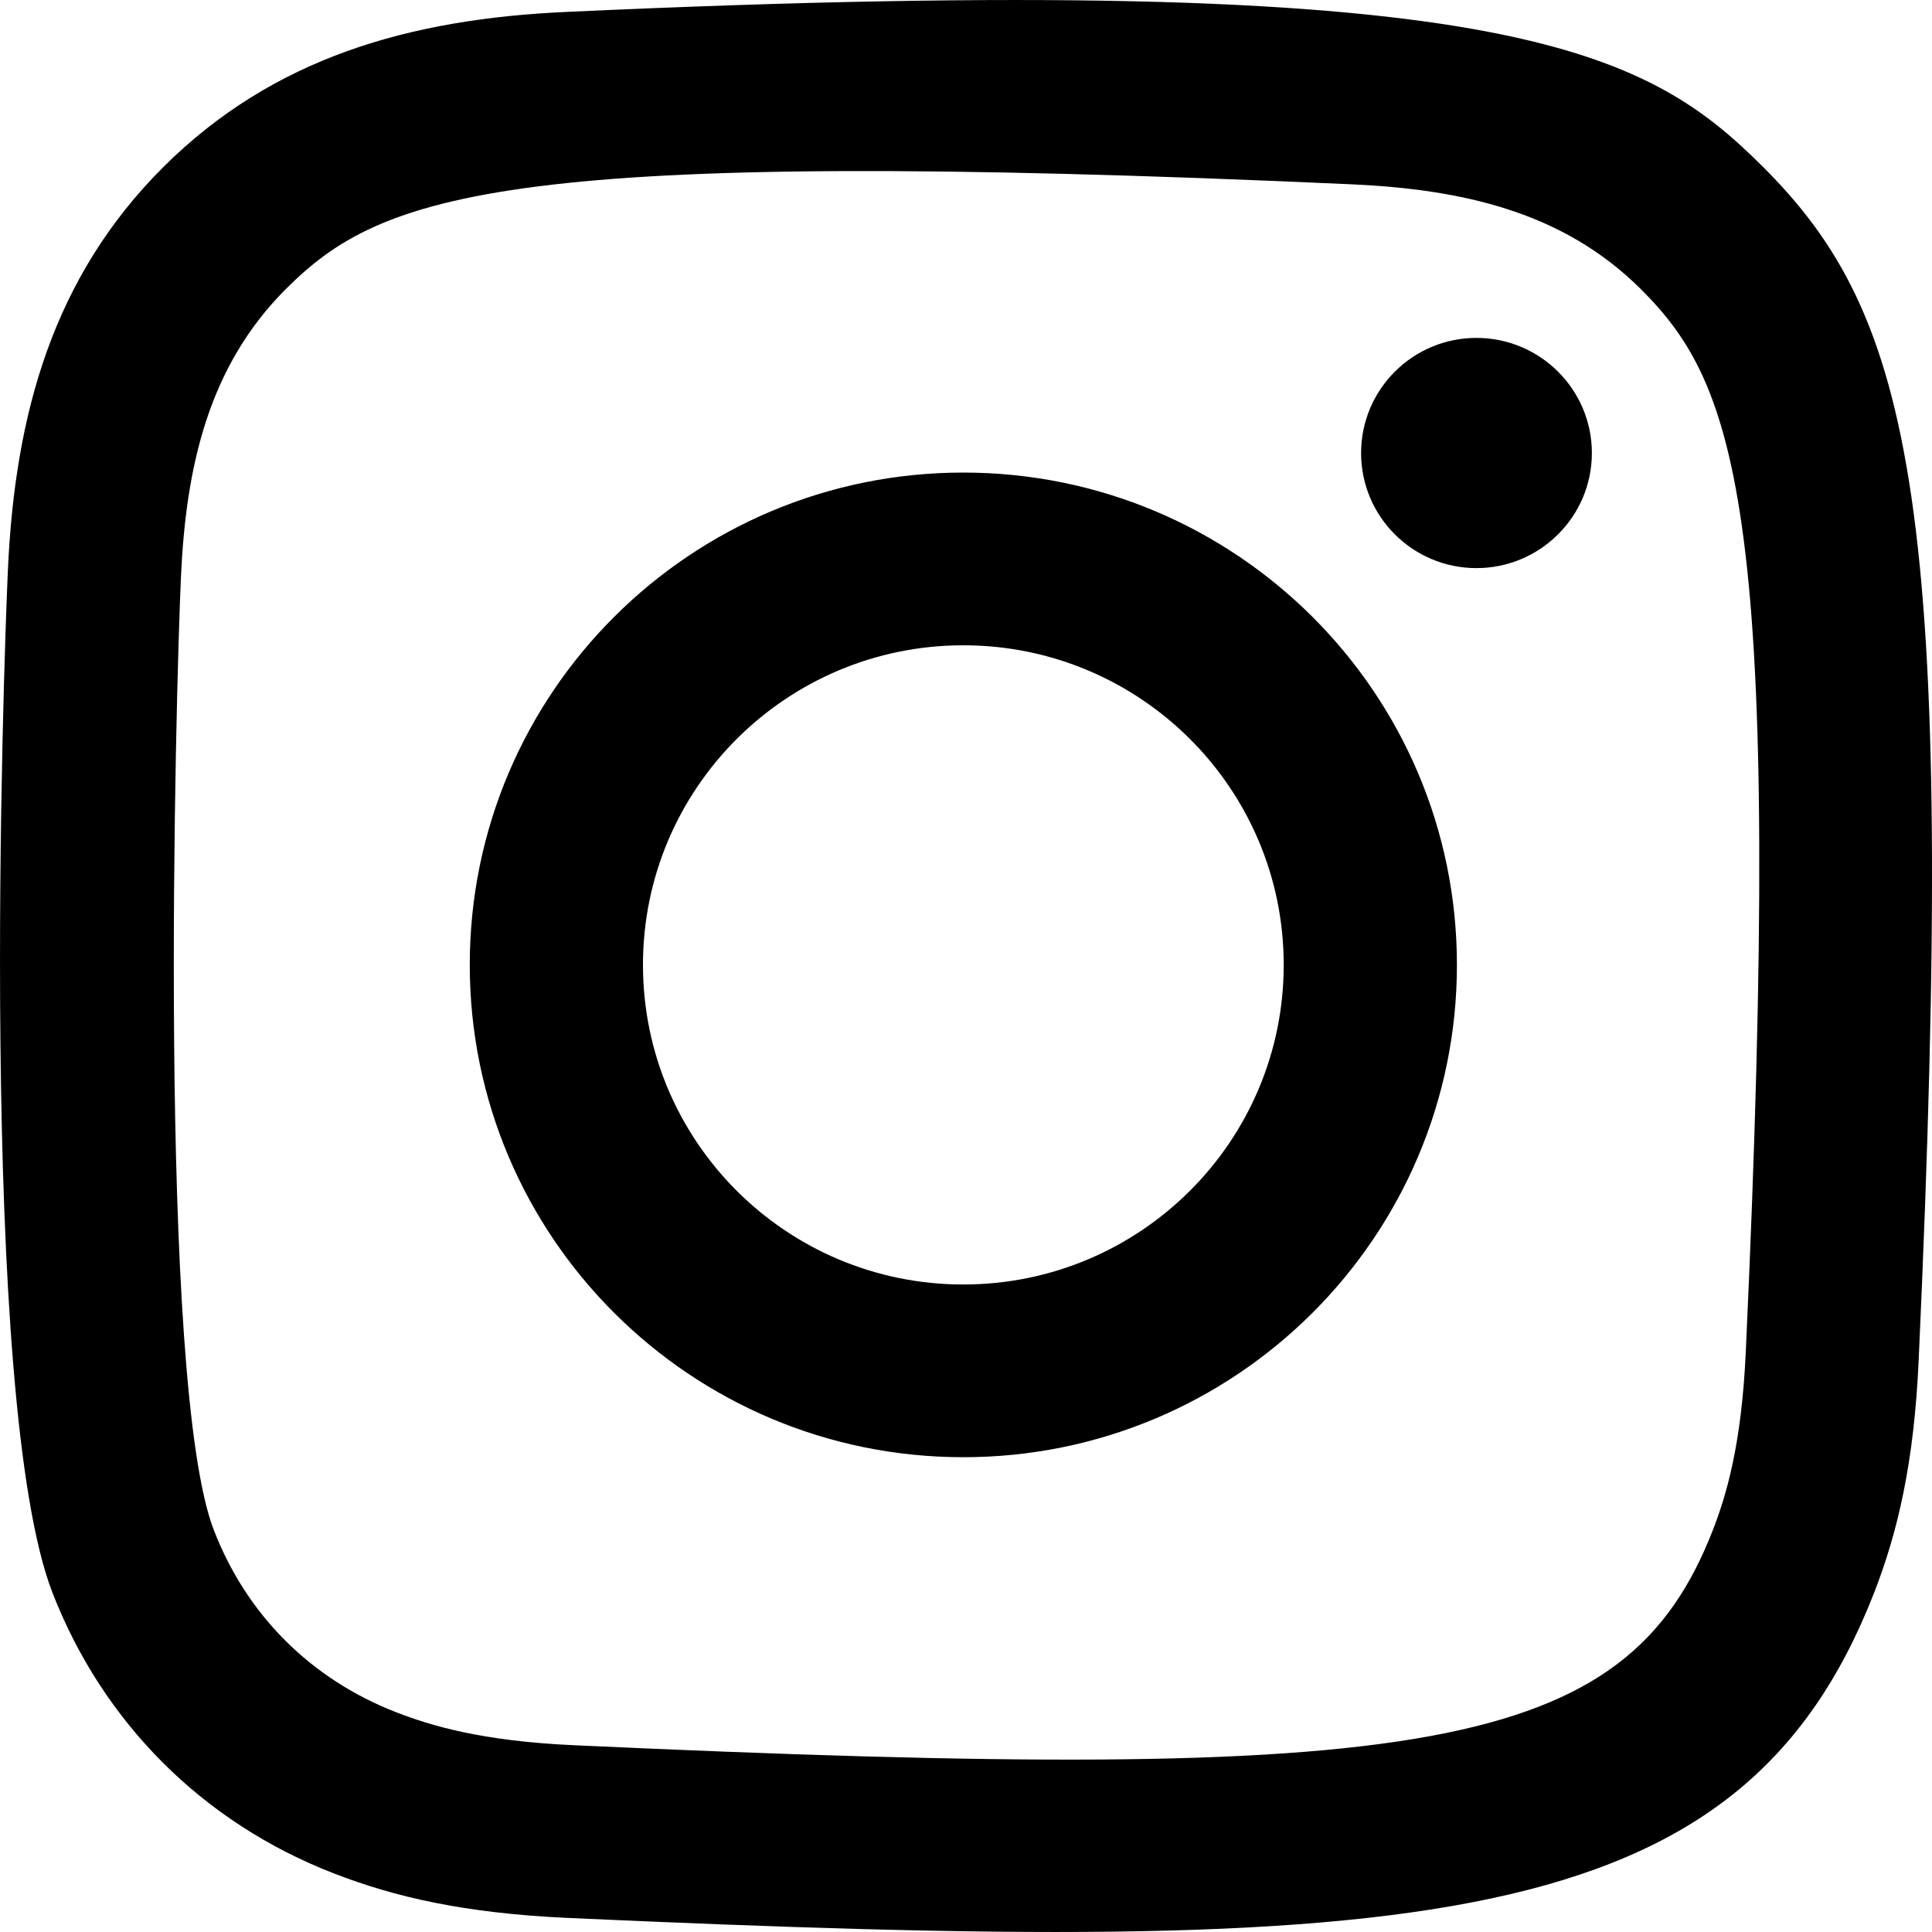
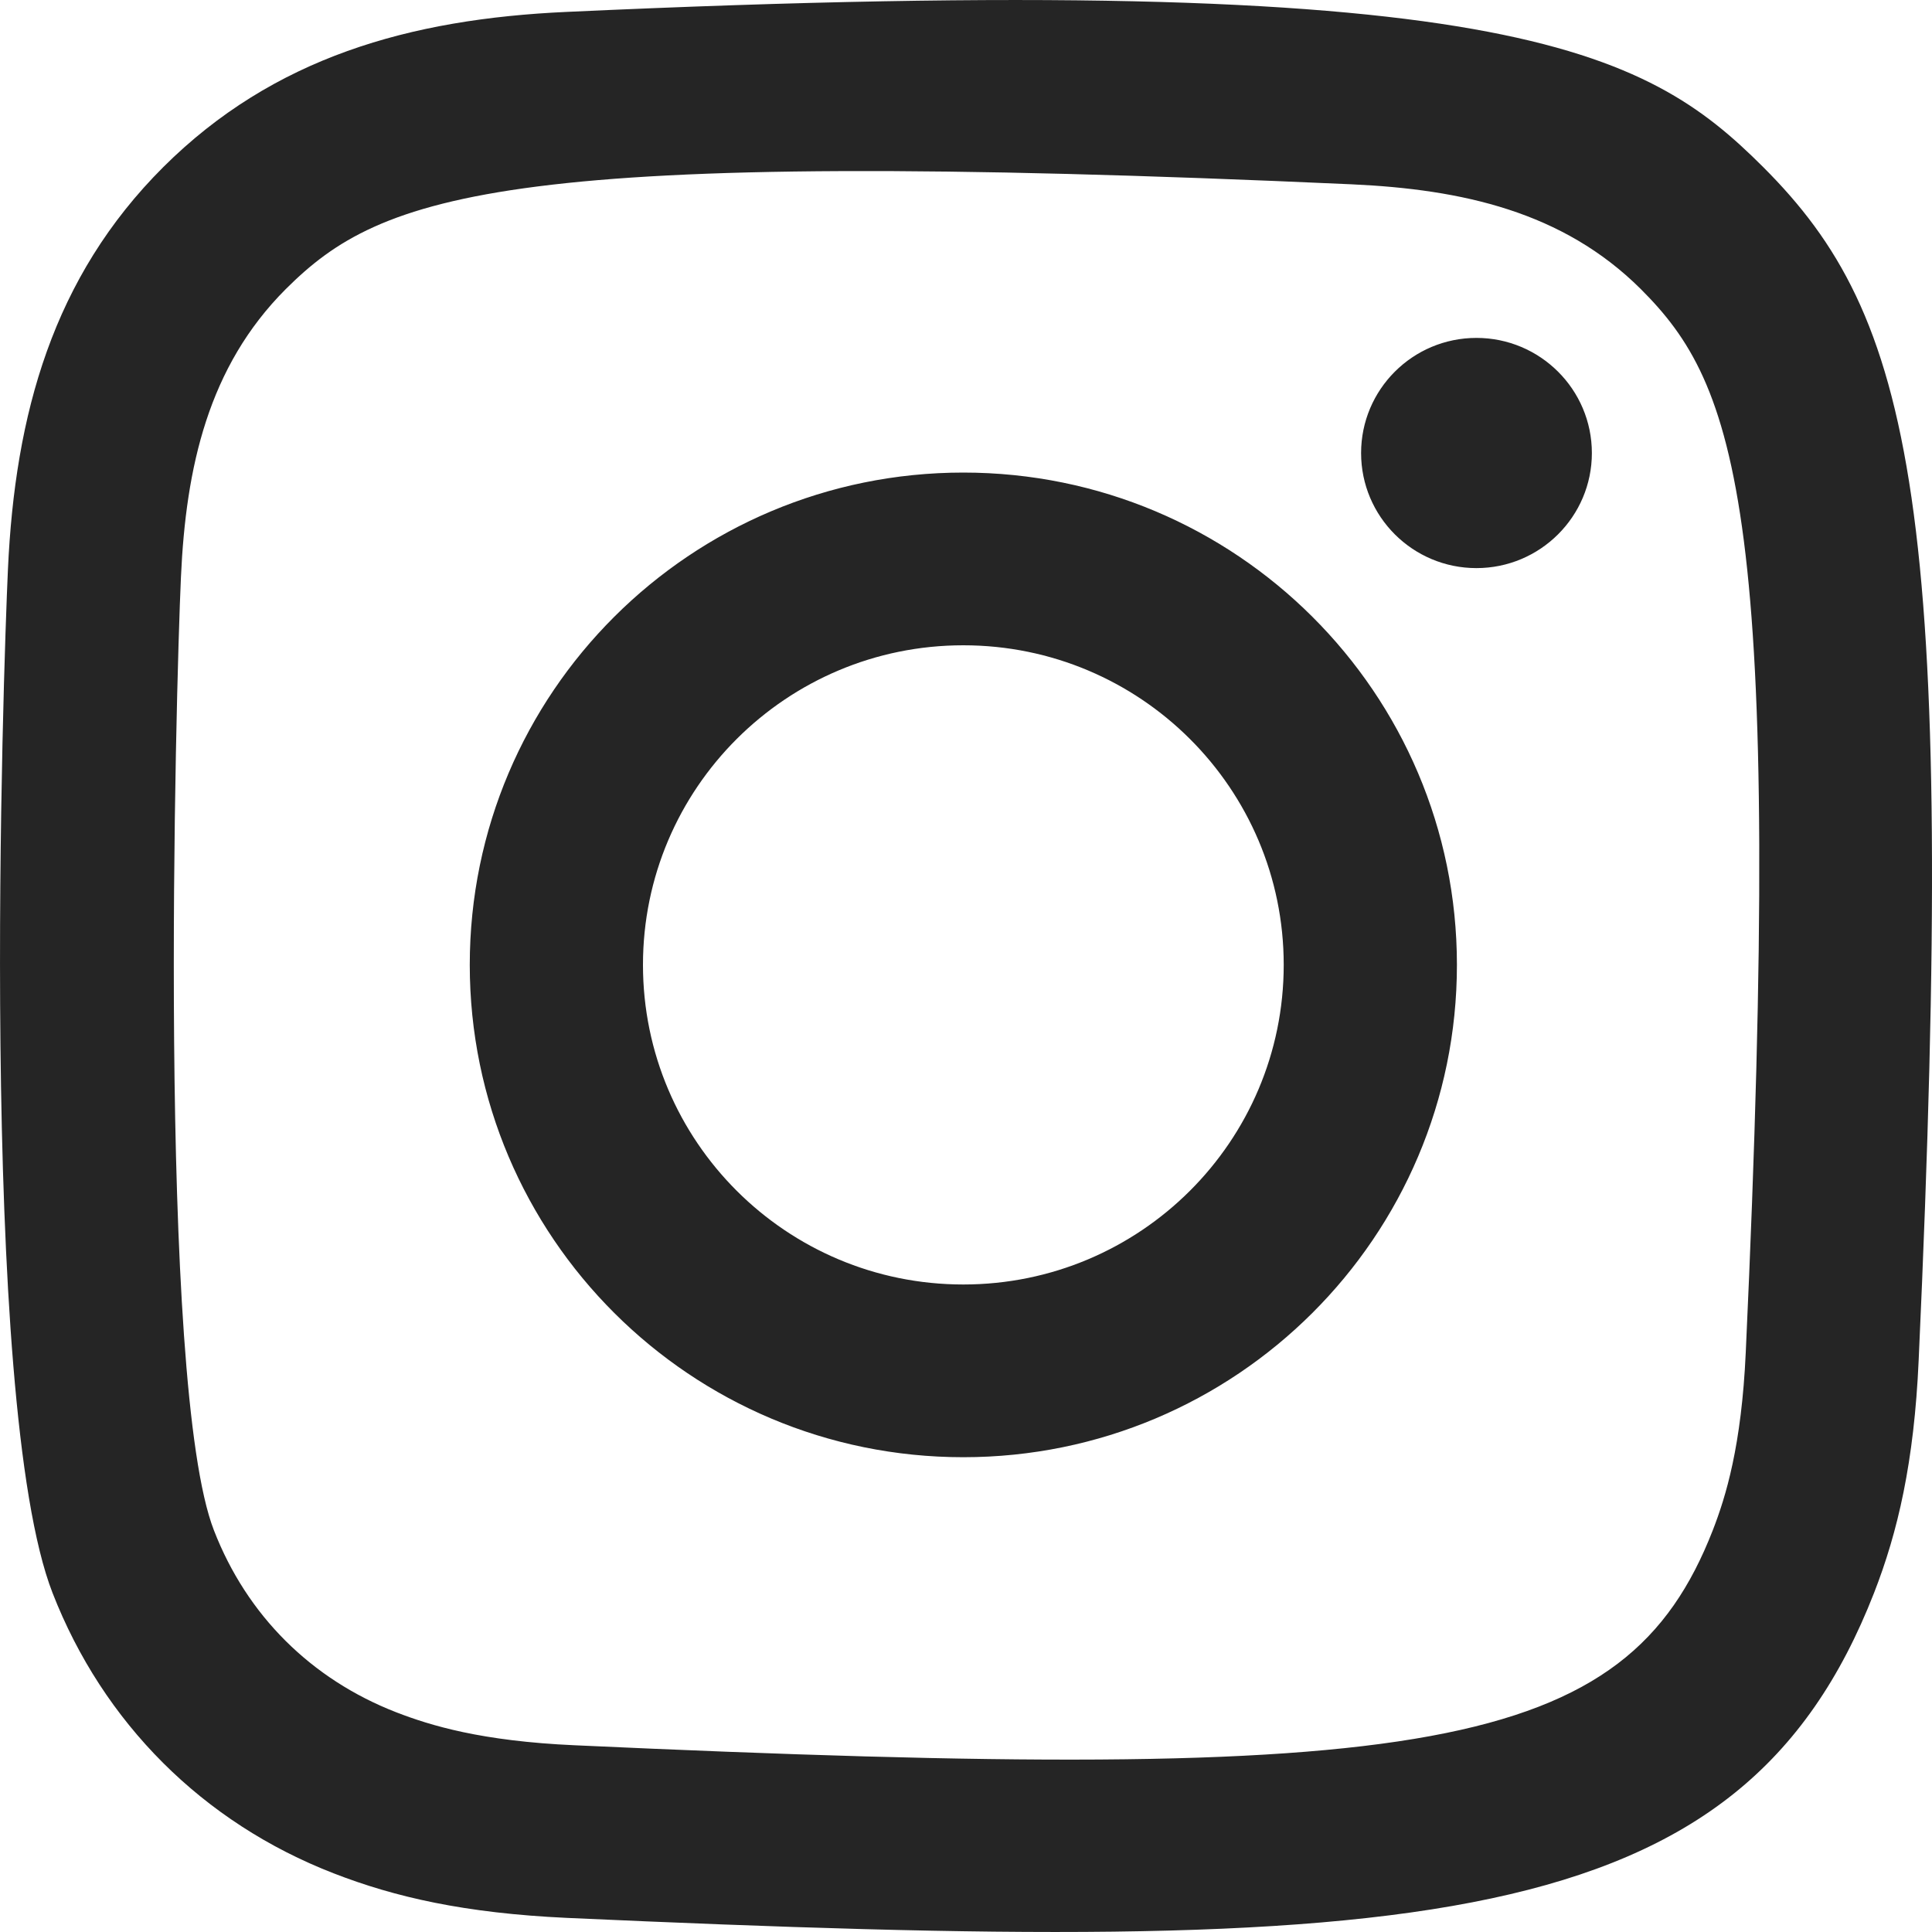
<svg xmlns="http://www.w3.org/2000/svg" width="800px" height="800px" viewBox="0 0 20 20" version="1.1">
  <defs>

</defs>
-   <g id="Page-1" stroke="none" stroke-width="1" fill="none" fill-rule="evenodd">
-     <g id="Dribbble-Light-Preview" transform="translate(-340, -7439)" fill="#000000">
+   <g id="Page-1" stroke="none" stroke-width="1" fill="#252525" fill-rule="evenodd">
+     <g id="Dribbble-Light-Preview" transform="translate(-340, -7439)" fill="#252525">
      <g id="icons" transform="translate(56, 160)">
        <path d="M289.87,7279.123 C288.242,7279.196 286.831,7279.594 285.691,7280.729 C284.548,7281.869 284.155,7283.286 284.082,7284.897 C284.036,7285.902 283.768,7293.498 284.544,7295.49 C285.068,7296.834 286.098,7297.867 287.455,7298.393 C288.088,7298.639 288.81,7298.805 289.87,7298.854 C298.73,7299.255 302.015,7299.037 303.4,7295.49 C303.646,7294.859 303.815,7294.137 303.862,7293.08 C304.267,7284.197 303.796,7282.271 302.252,7280.729 C301.027,7279.507 299.586,7278.675 289.87,7279.123 M289.951,7297.067 C288.981,7297.024 288.455,7296.862 288.103,7296.726 C287.22,7296.383 286.556,7295.722 286.215,7294.843 C285.624,7293.329 285.82,7286.14 285.873,7284.977 C285.924,7283.837 286.155,7282.796 286.959,7281.992 C287.954,7281 289.24,7280.513 297.993,7280.908 C299.135,7280.96 300.179,7281.19 300.985,7281.992 C301.98,7282.985 302.474,7284.28 302.072,7293 C302.028,7293.968 301.866,7294.493 301.73,7294.843 C300.829,7297.151 298.757,7297.471 289.951,7297.067 M298.09,7283.69 C298.09,7284.347 298.624,7284.881 299.284,7284.881 C299.943,7284.881 300.479,7284.347 300.479,7283.69 C300.479,7283.032 299.943,7282.498 299.284,7282.498 C298.624,7282.498 298.09,7283.032 298.09,7283.69 M288.863,7288.988 C288.863,7291.803 291.15,7294.085 293.972,7294.085 C296.794,7294.085 299.082,7291.803 299.082,7288.988 C299.082,7286.173 296.794,7283.892 293.972,7283.892 C291.15,7283.892 288.863,7286.173 288.863,7288.988 M290.656,7288.988 C290.656,7287.162 292.14,7285.68 293.972,7285.68 C295.804,7285.68 297.289,7287.162 297.289,7288.988 C297.289,7290.815 295.804,7292.297 293.972,7292.297 C292.14,7292.297 290.656,7290.815 290.656,7288.988" id="instagram-[#167]">

</path>
      </g>
    </g>
  </g>
</svg>
